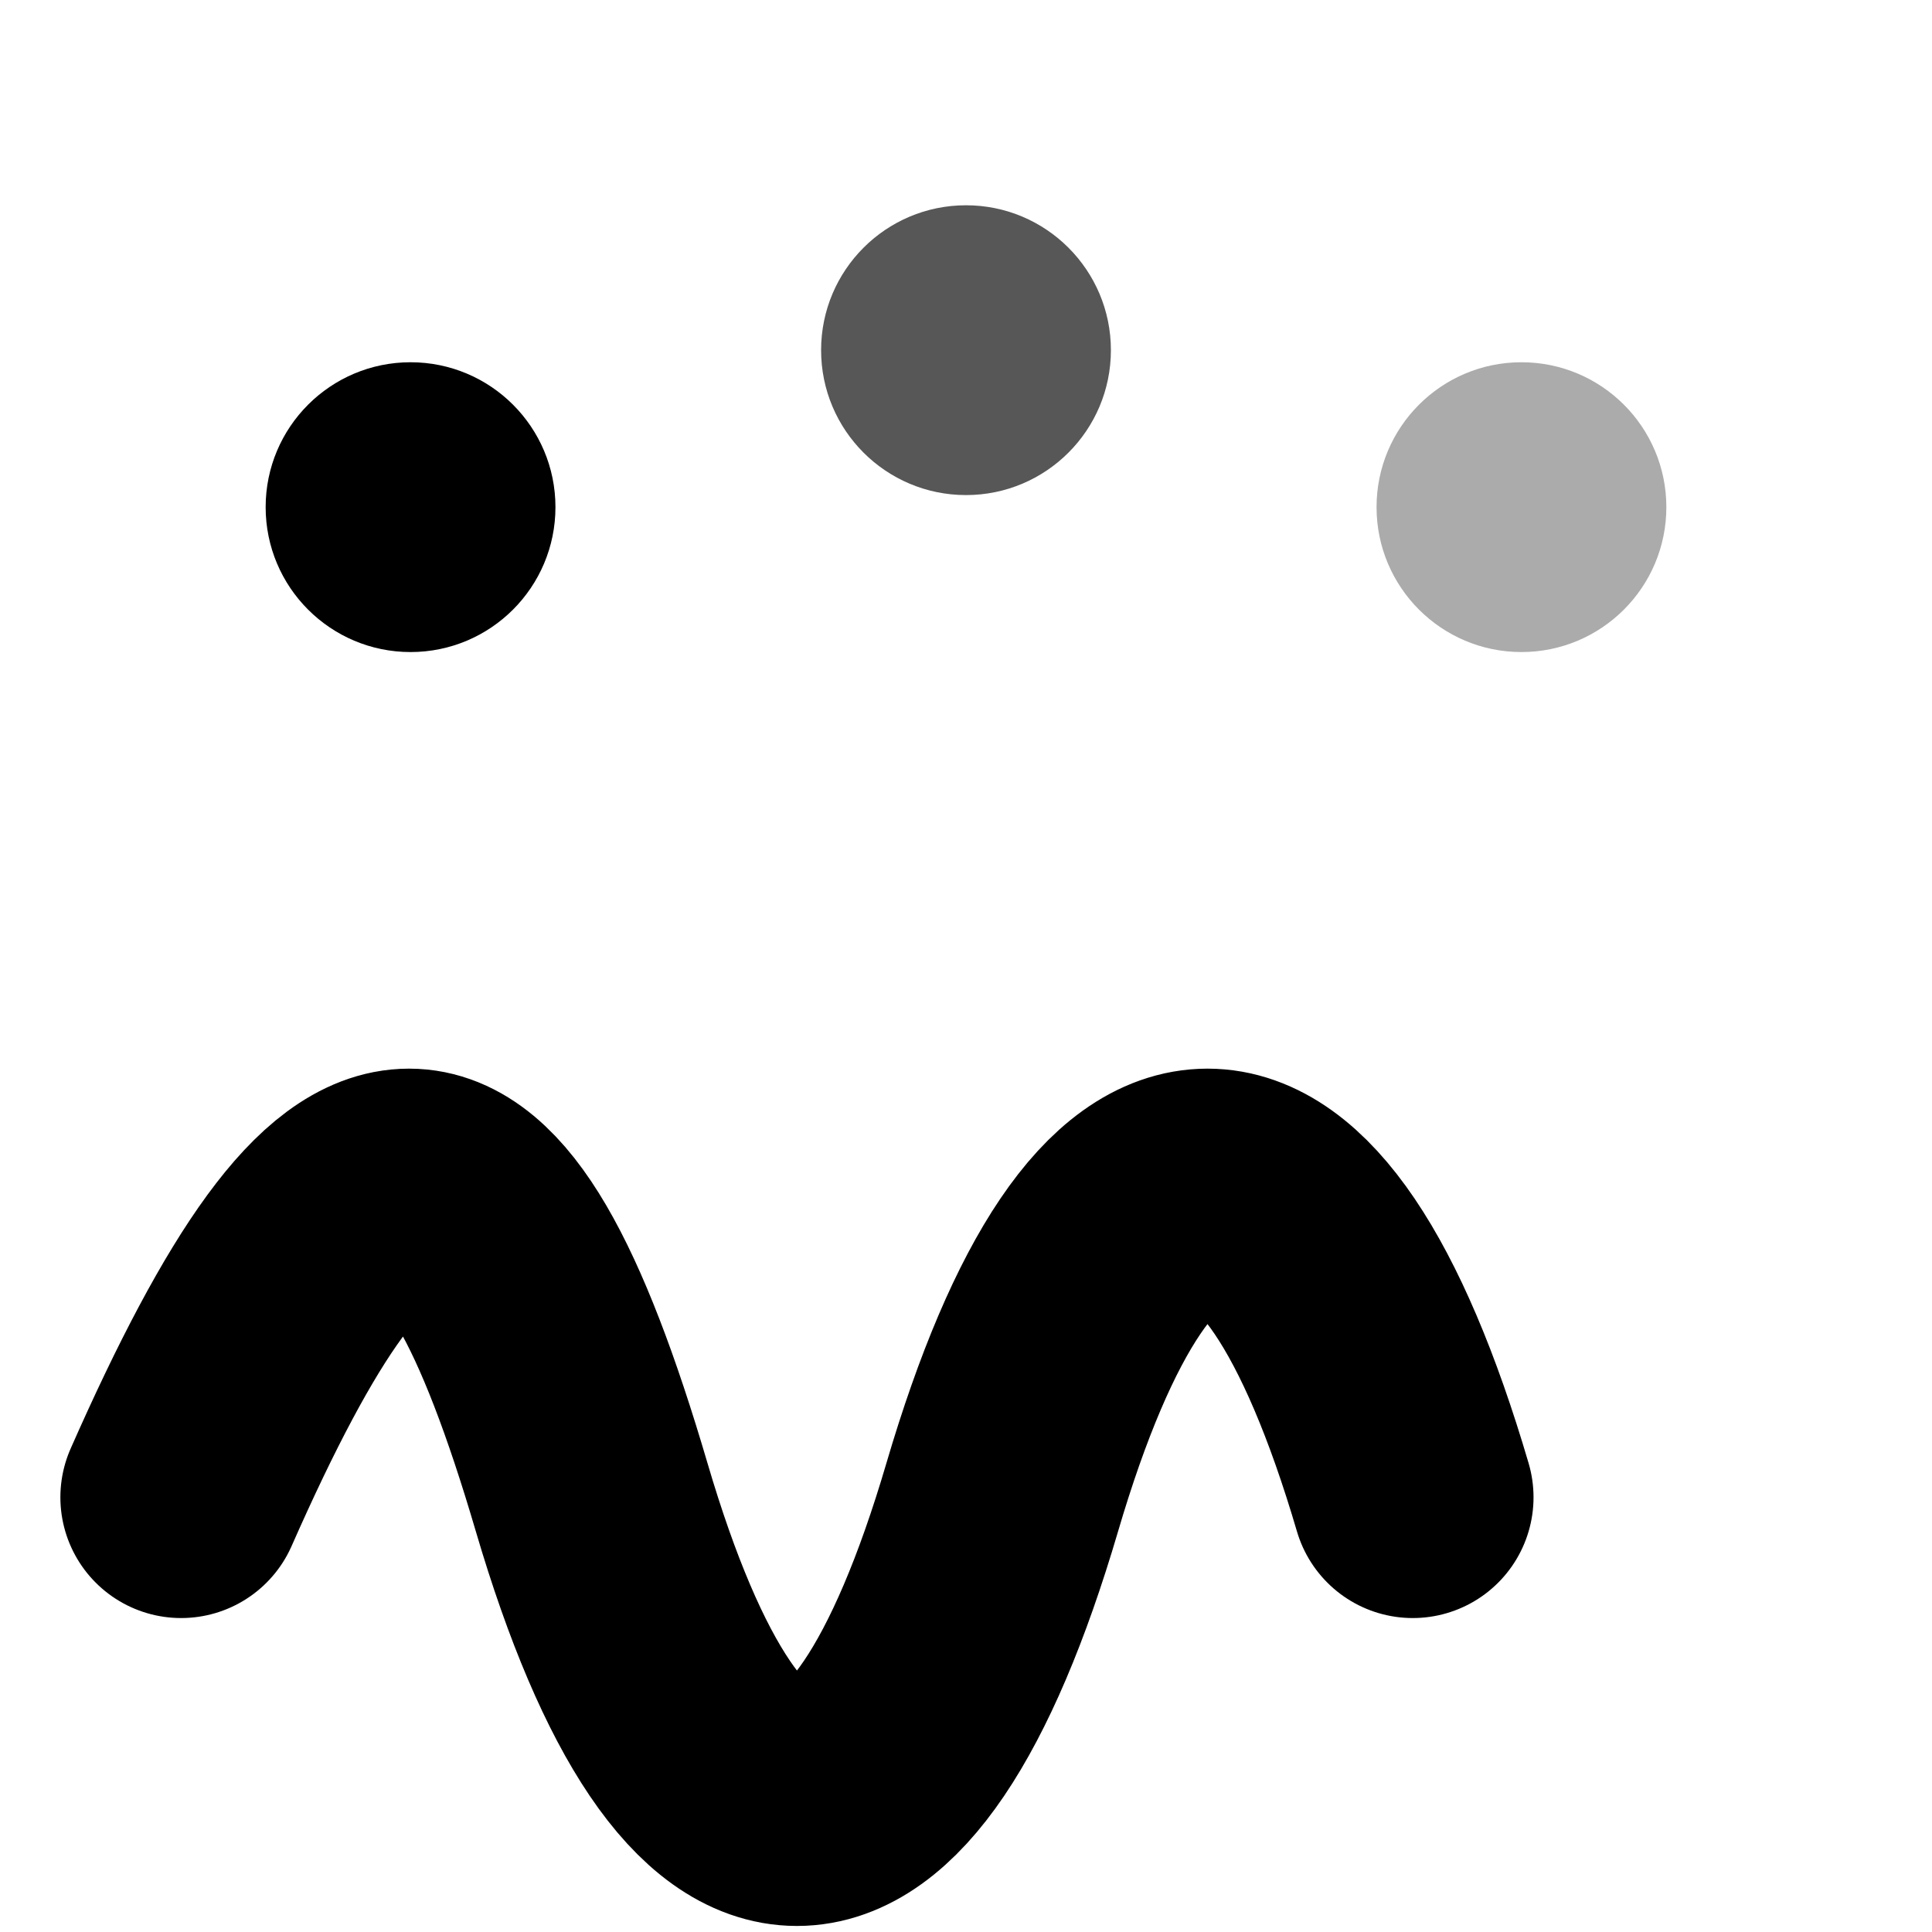
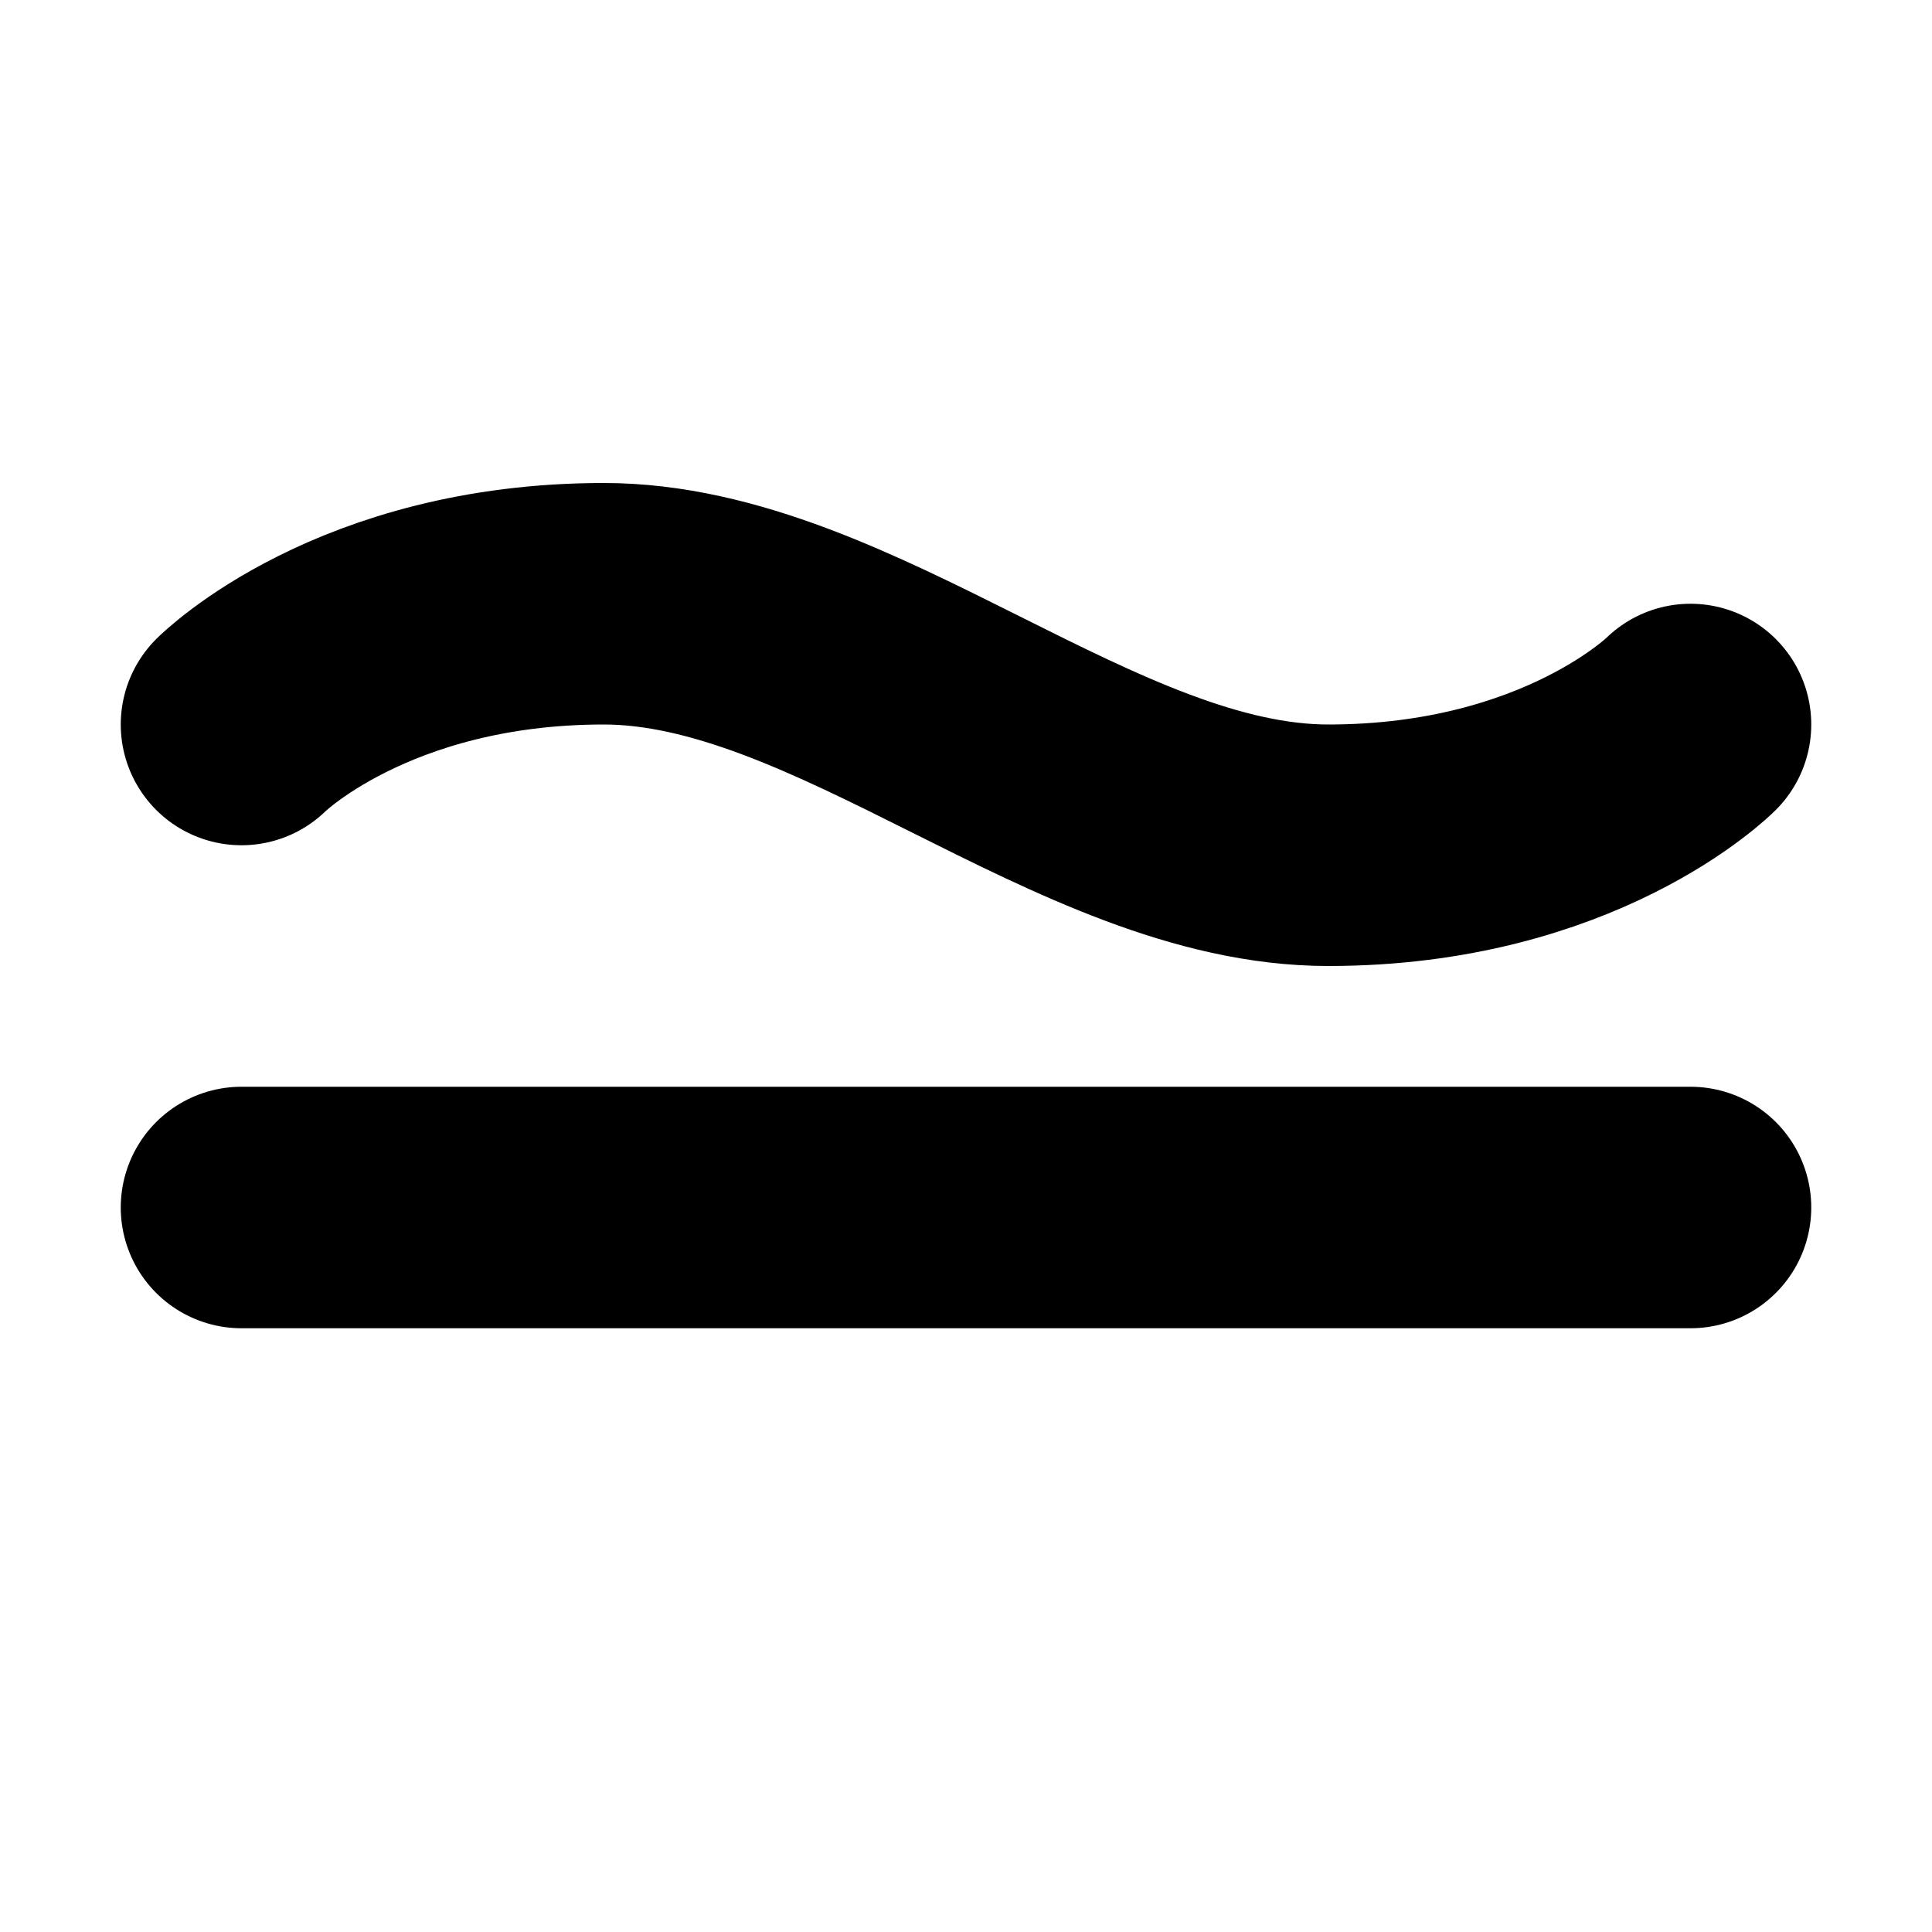
<svg xmlns="http://www.w3.org/2000/svg" width="16" height="16" viewBox="0 0 16 16">
-   <path fill="none" stroke="currentColor" stroke-width="2" stroke-linecap="round" d="M1.5 12.4c1.5-3.4 2.4-3.4 3.4 0s2.4 3.4 3.4 0 2.4-3.4 3.4 0" />
-   <circle cx="3.4" cy="4.2" r="1.2" fill="currentColor" />
-   <circle cx="8" cy="2.9" r="1.2" fill="currentColor" fill-opacity="0.66" />
-   <circle cx="12.6" cy="4.2" r="1.2" fill="currentColor" fill-opacity="0.33" />
+   <path fill="none" stroke="currentColor" stroke-width="2" stroke-linecap="round" stroke-linejoin="round" d="M2 6C2 6 3 5 5 5C7 5 9 7 11 7C13 7 14 6 14 6M2 10H14" />
</svg>
